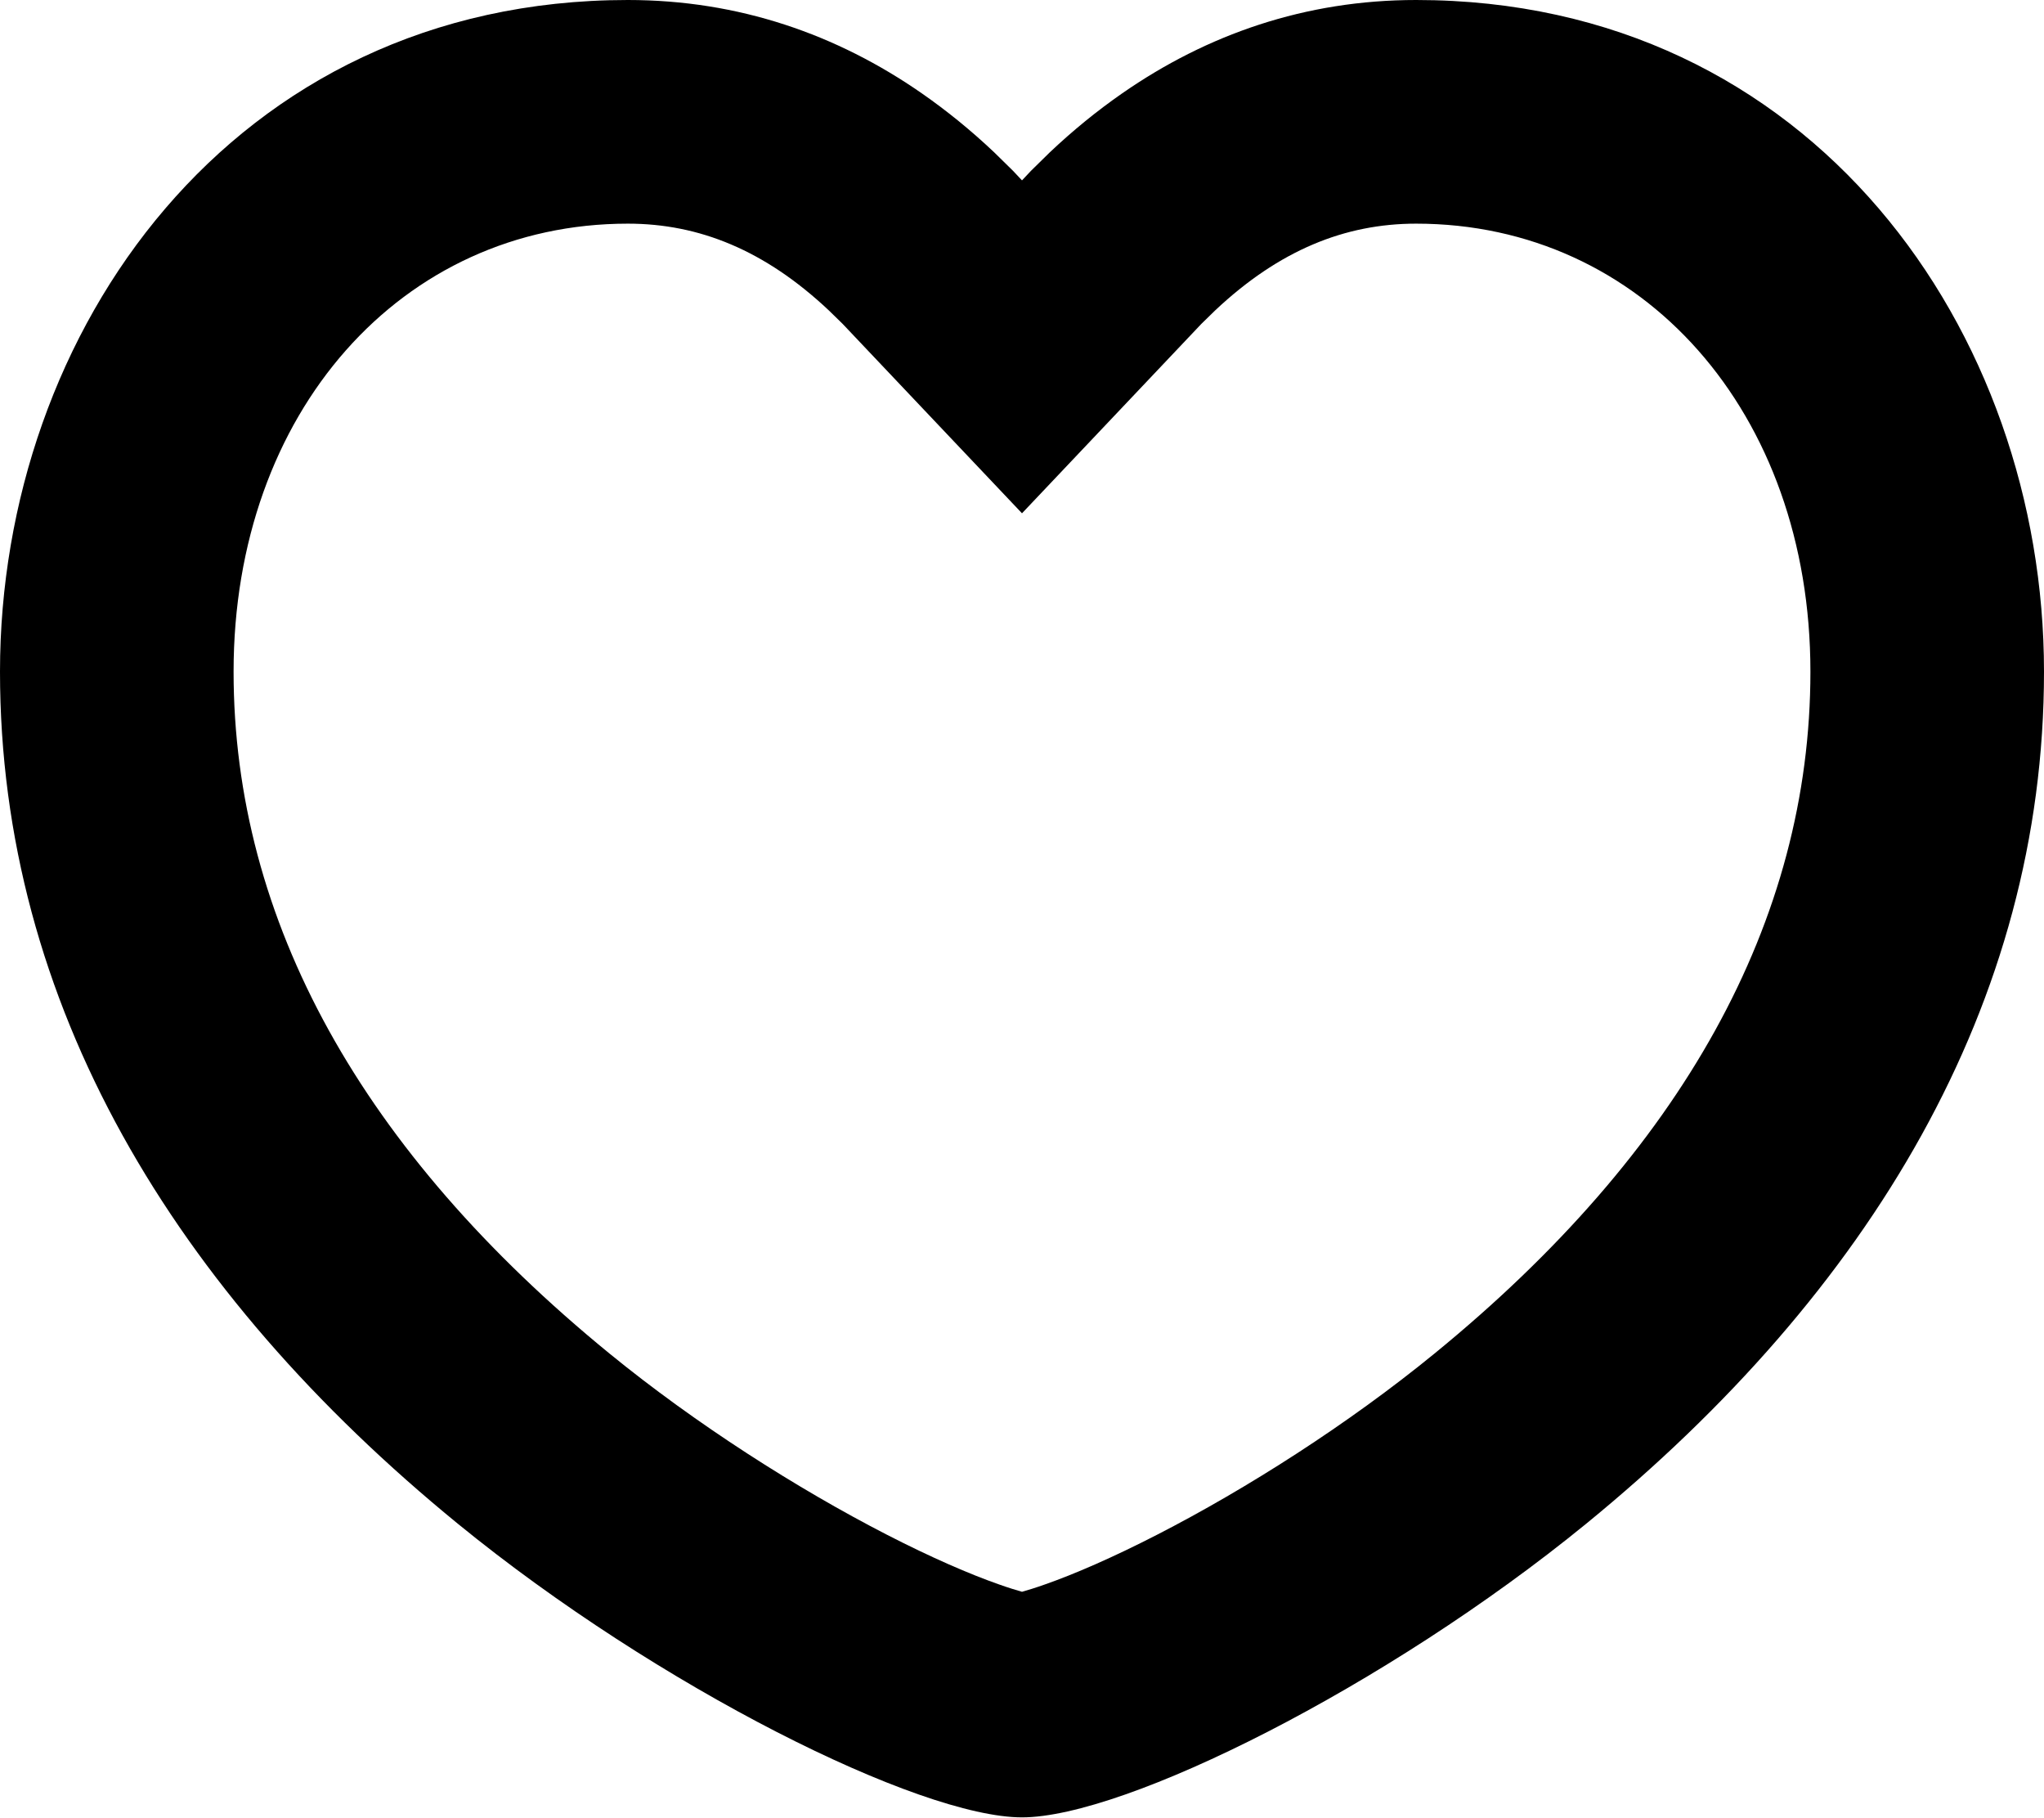
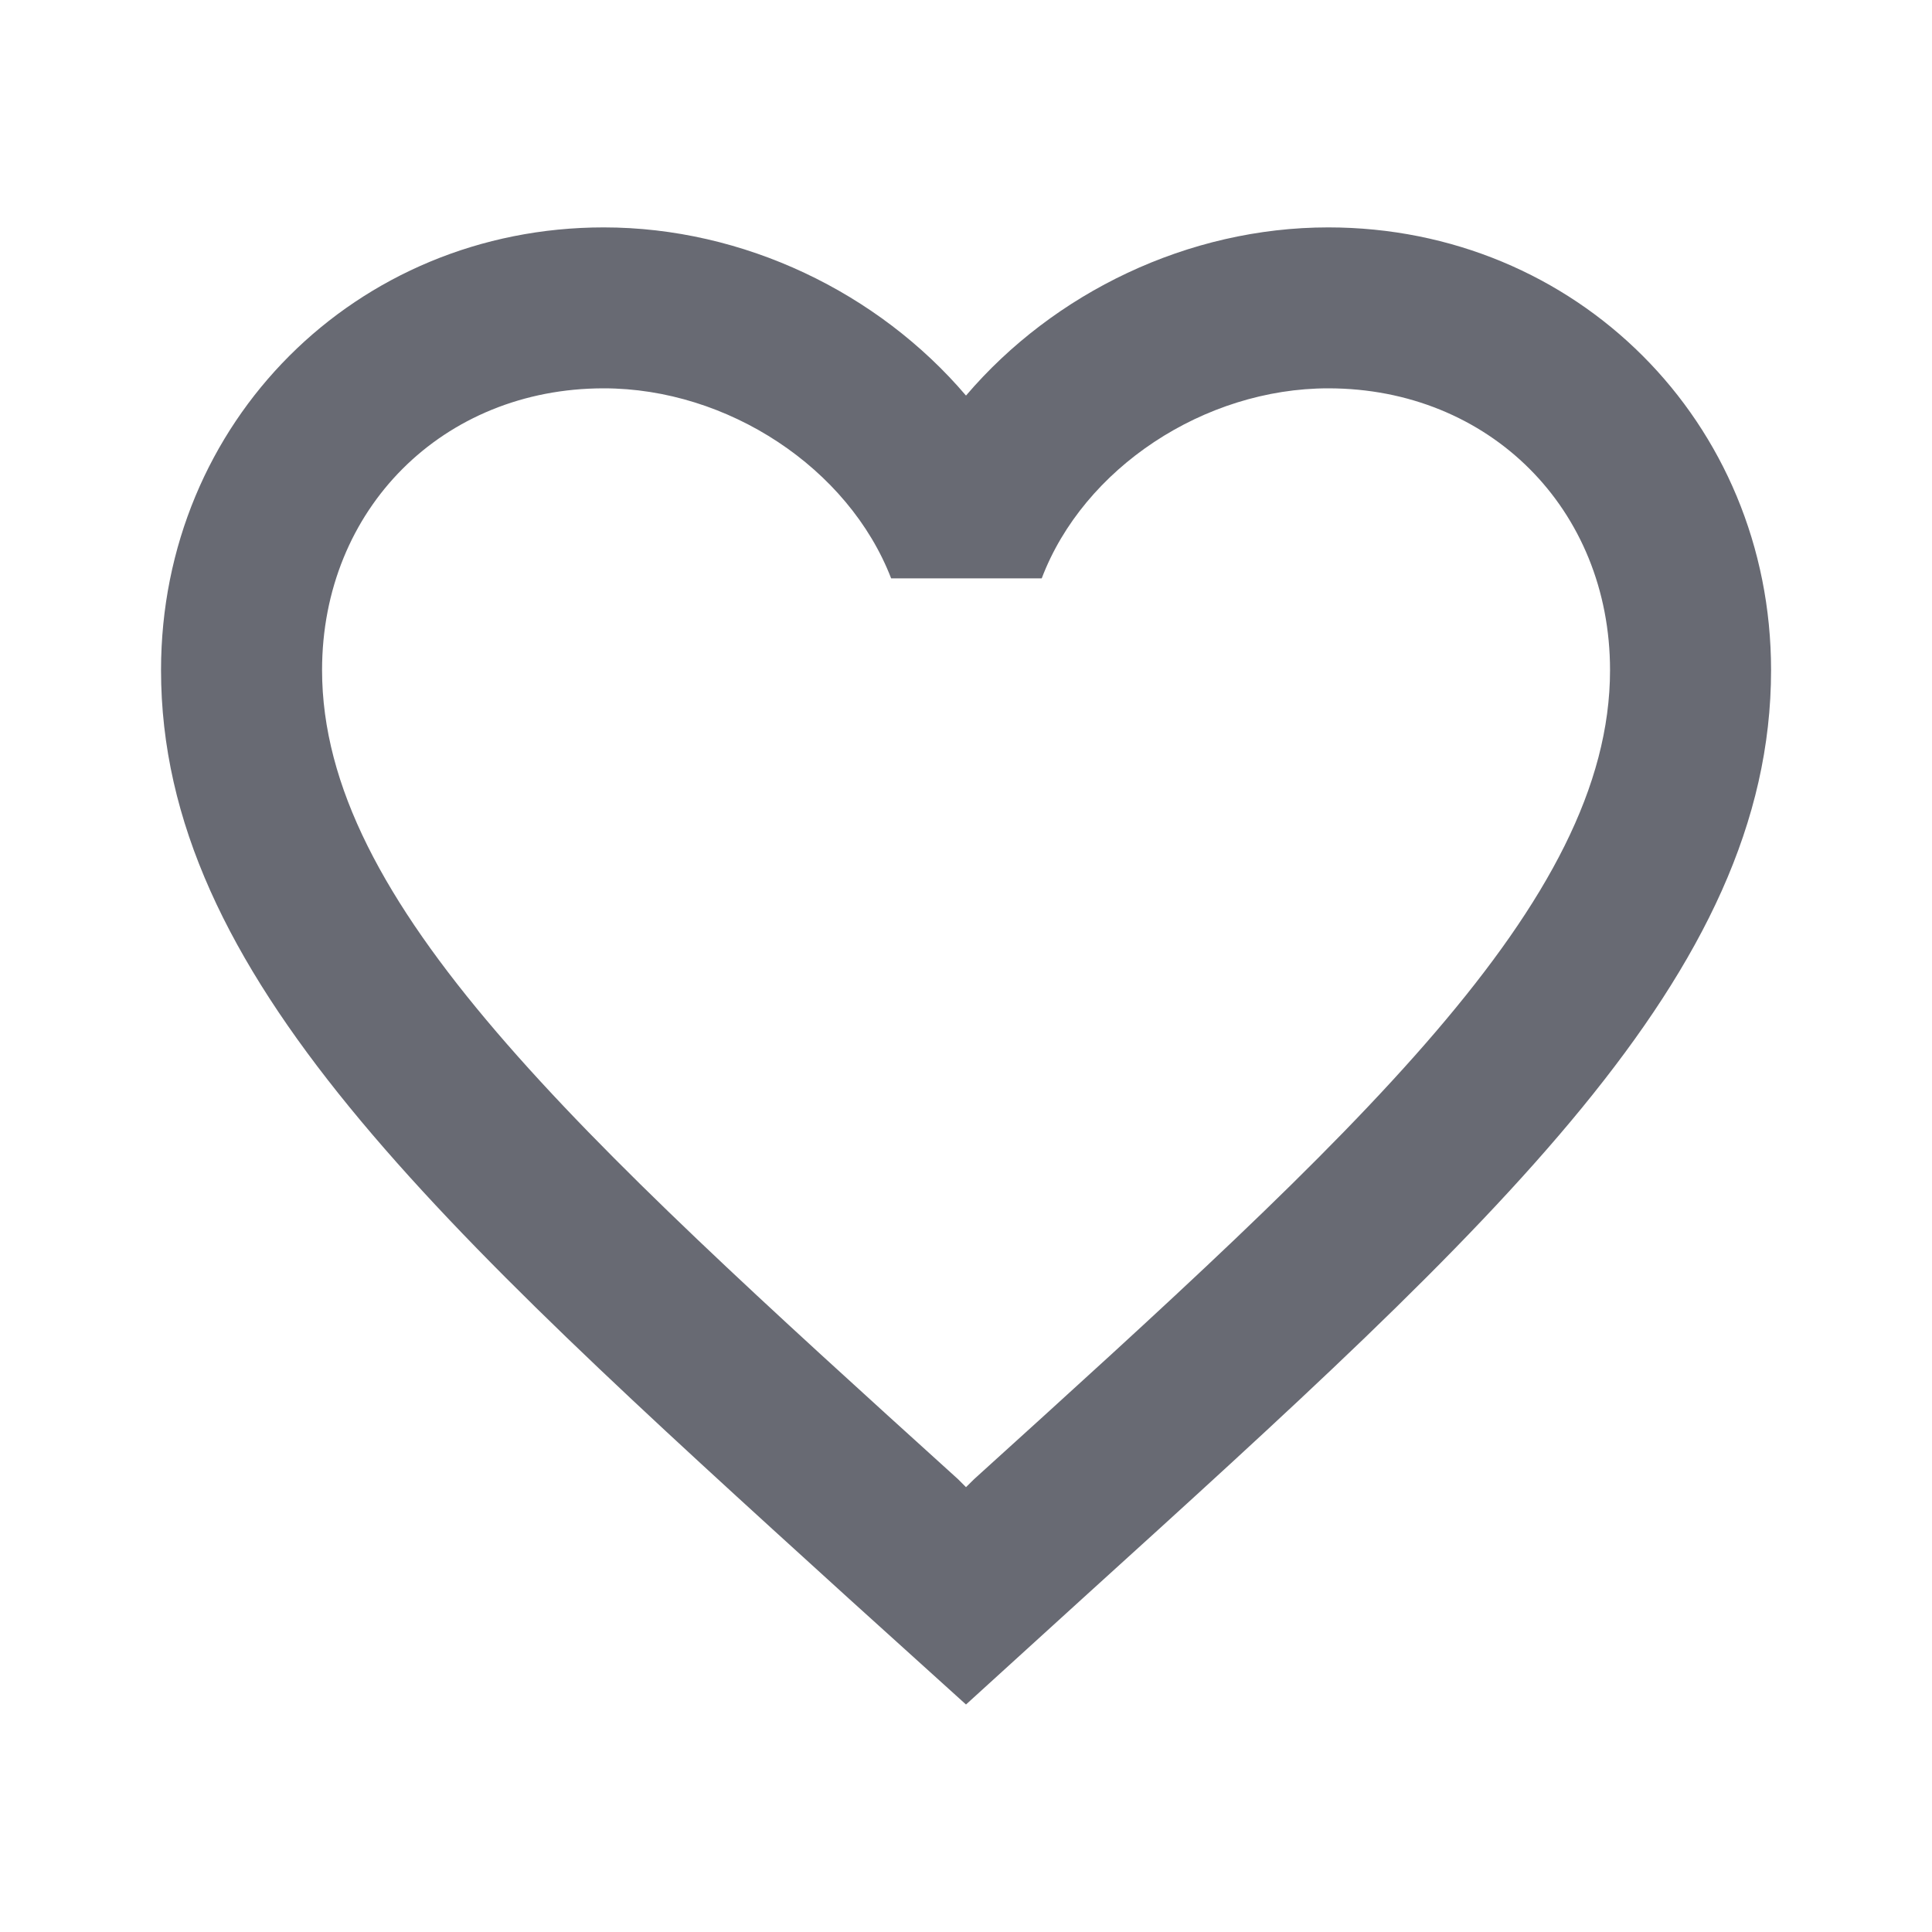
- <svg xmlns="http://www.w3.org/2000/svg" width="18" height="16" viewBox="0 0 18 16" fill="none">
-   <path fill-rule="evenodd" clip-rule="evenodd" d="M9.882 0.822C9.659 0.977 9.447 1.15 9.245 1.341L9.08 1.503L9 1.588L8.92 1.503L8.755 1.341C8.553 1.15 8.341 0.977 8.118 0.822C7.371 0.303 6.506 0 5.529 0C2.038 0 0 2.925 0 5.913C0 8.835 1.532 11.373 4.033 13.416C5.793 14.852 8.094 16 9 16C9.906 16 12.208 14.852 13.967 13.416C16.468 11.373 18 8.835 18 5.913C18 2.925 15.963 0 12.471 0C11.494 0 10.629 0.303 9.882 0.822ZM7.297 2.731C6.736 2.204 6.158 1.969 5.529 1.969C3.538 1.969 2.057 3.628 2.057 5.913C2.057 8.108 3.19 10.139 5.368 11.917C6.129 12.538 7.021 13.106 7.809 13.511C8.202 13.713 8.54 13.859 8.797 13.949C8.887 13.981 8.954 14.001 9 14.014C9.046 14.001 9.113 13.981 9.203 13.949C9.46 13.859 9.798 13.713 10.191 13.511C10.98 13.106 11.872 12.538 12.632 11.917C14.81 10.139 15.943 8.108 15.943 5.913C15.943 3.628 14.463 1.969 12.471 1.969C11.842 1.969 11.264 2.204 10.703 2.731L10.579 2.852L9 4.519L7.421 2.852L7.297 2.731Z" fill="black" />
+ <svg xmlns="http://www.w3.org/2000/svg" width="20" height="20" viewBox="0 0 20 20" fill="none">
+   <path d="M13.75 2.354C12.3 2.354 10.909 3.029 10 4.095C9.092 3.029 7.7 2.354 6.25 2.354C3.684 2.354 1.667 4.37 1.667 6.937C1.667 10.087 4.5 12.653 8.792 16.553L10 17.645L11.209 16.545C15.5 12.653 18.334 10.087 18.334 6.937C18.334 4.37 16.317 2.354 13.75 2.354ZM10.084 15.312L10 15.395L9.917 15.312C5.95 11.72 3.334 9.345 3.334 6.937C3.334 5.27 4.584 4.02 6.25 4.02C7.534 4.02 8.784 4.845 9.225 5.987H10.784C11.217 4.845 12.467 4.02 13.75 4.02C15.417 4.02 16.667 5.27 16.667 6.937C16.667 9.345 14.05 11.72 10.084 15.312Z" fill="#686A73" />
</svg>
